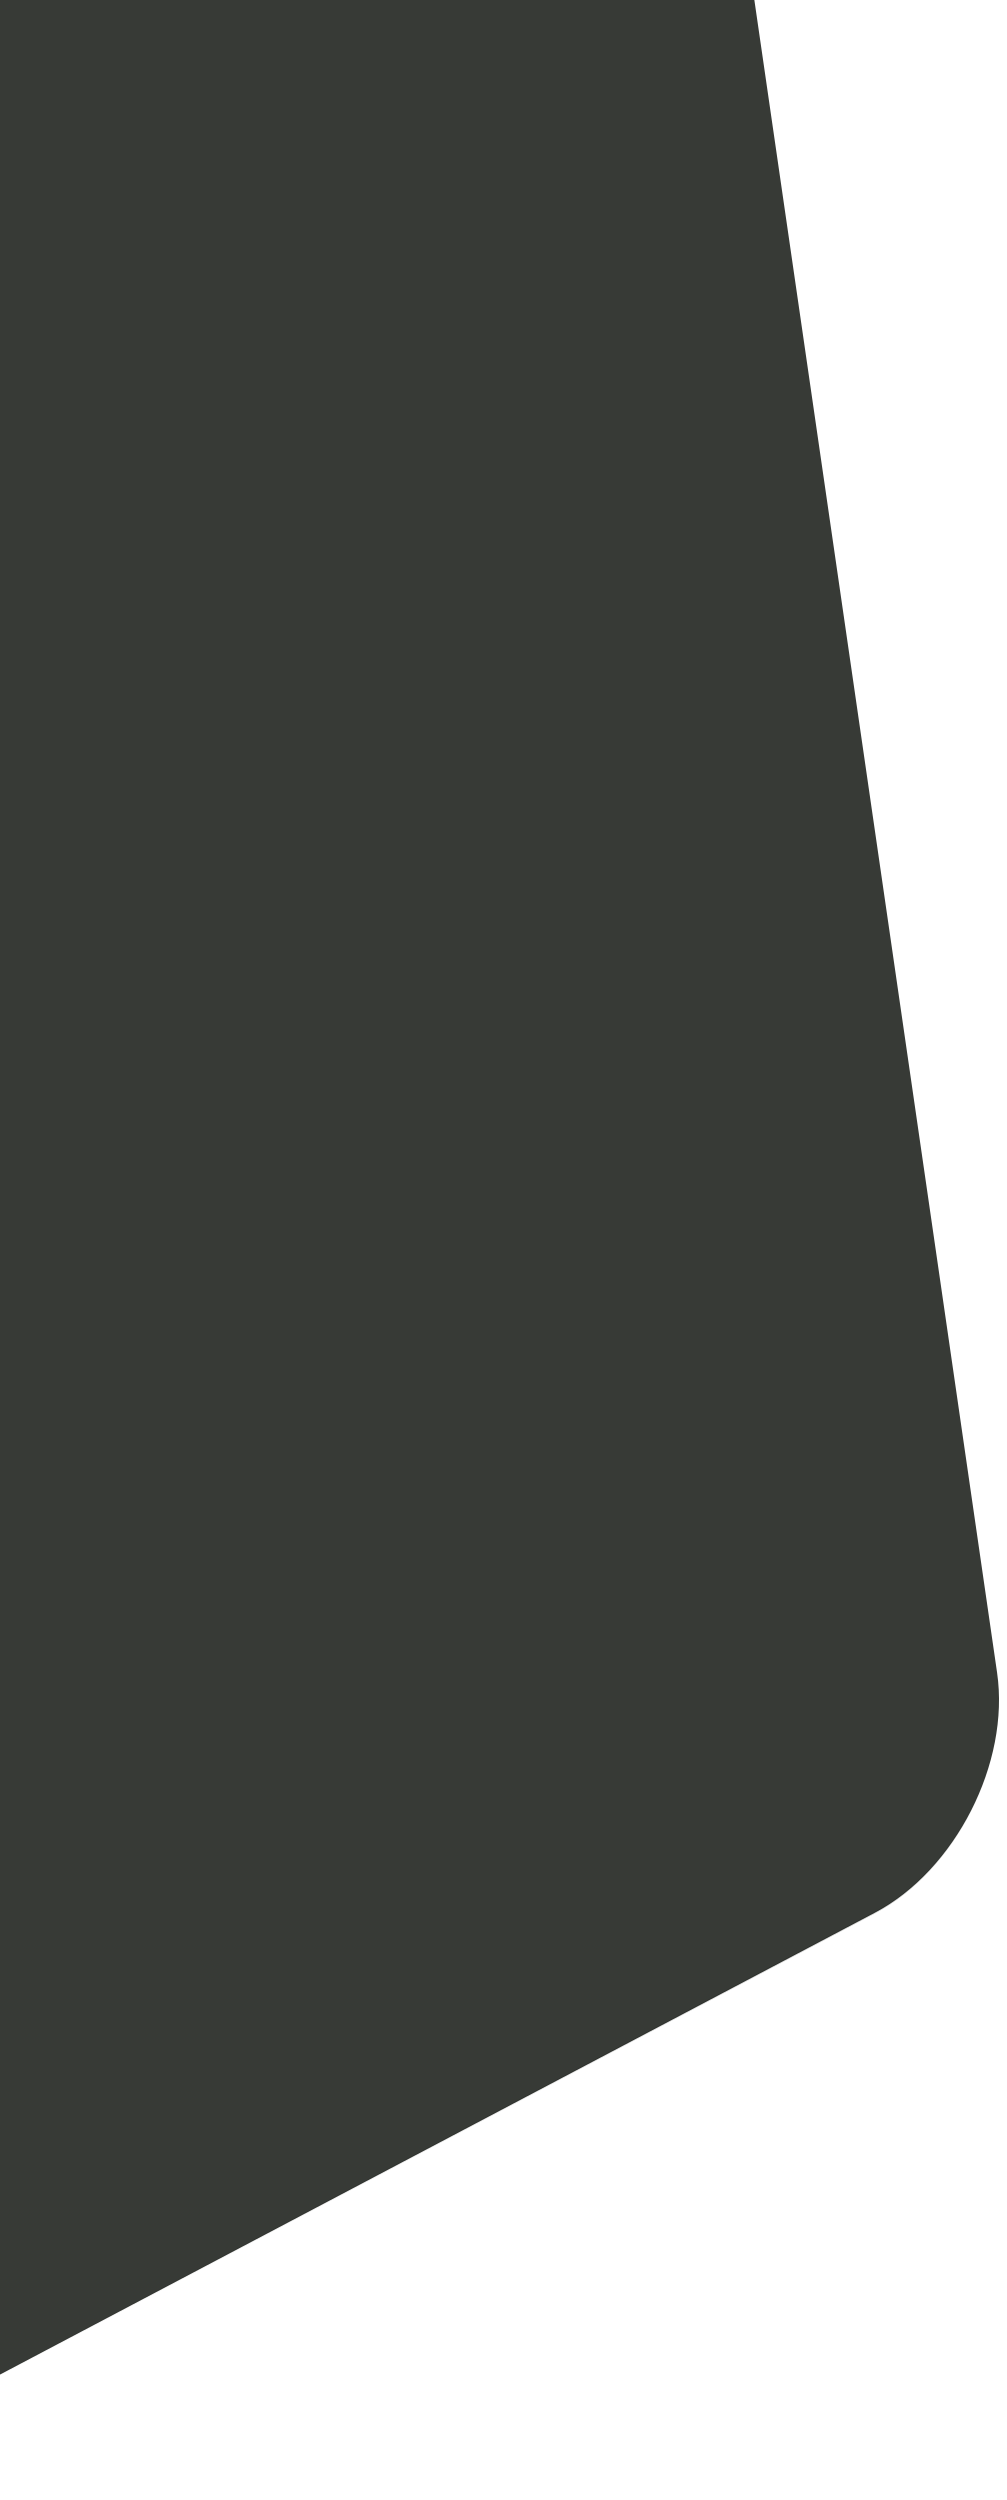
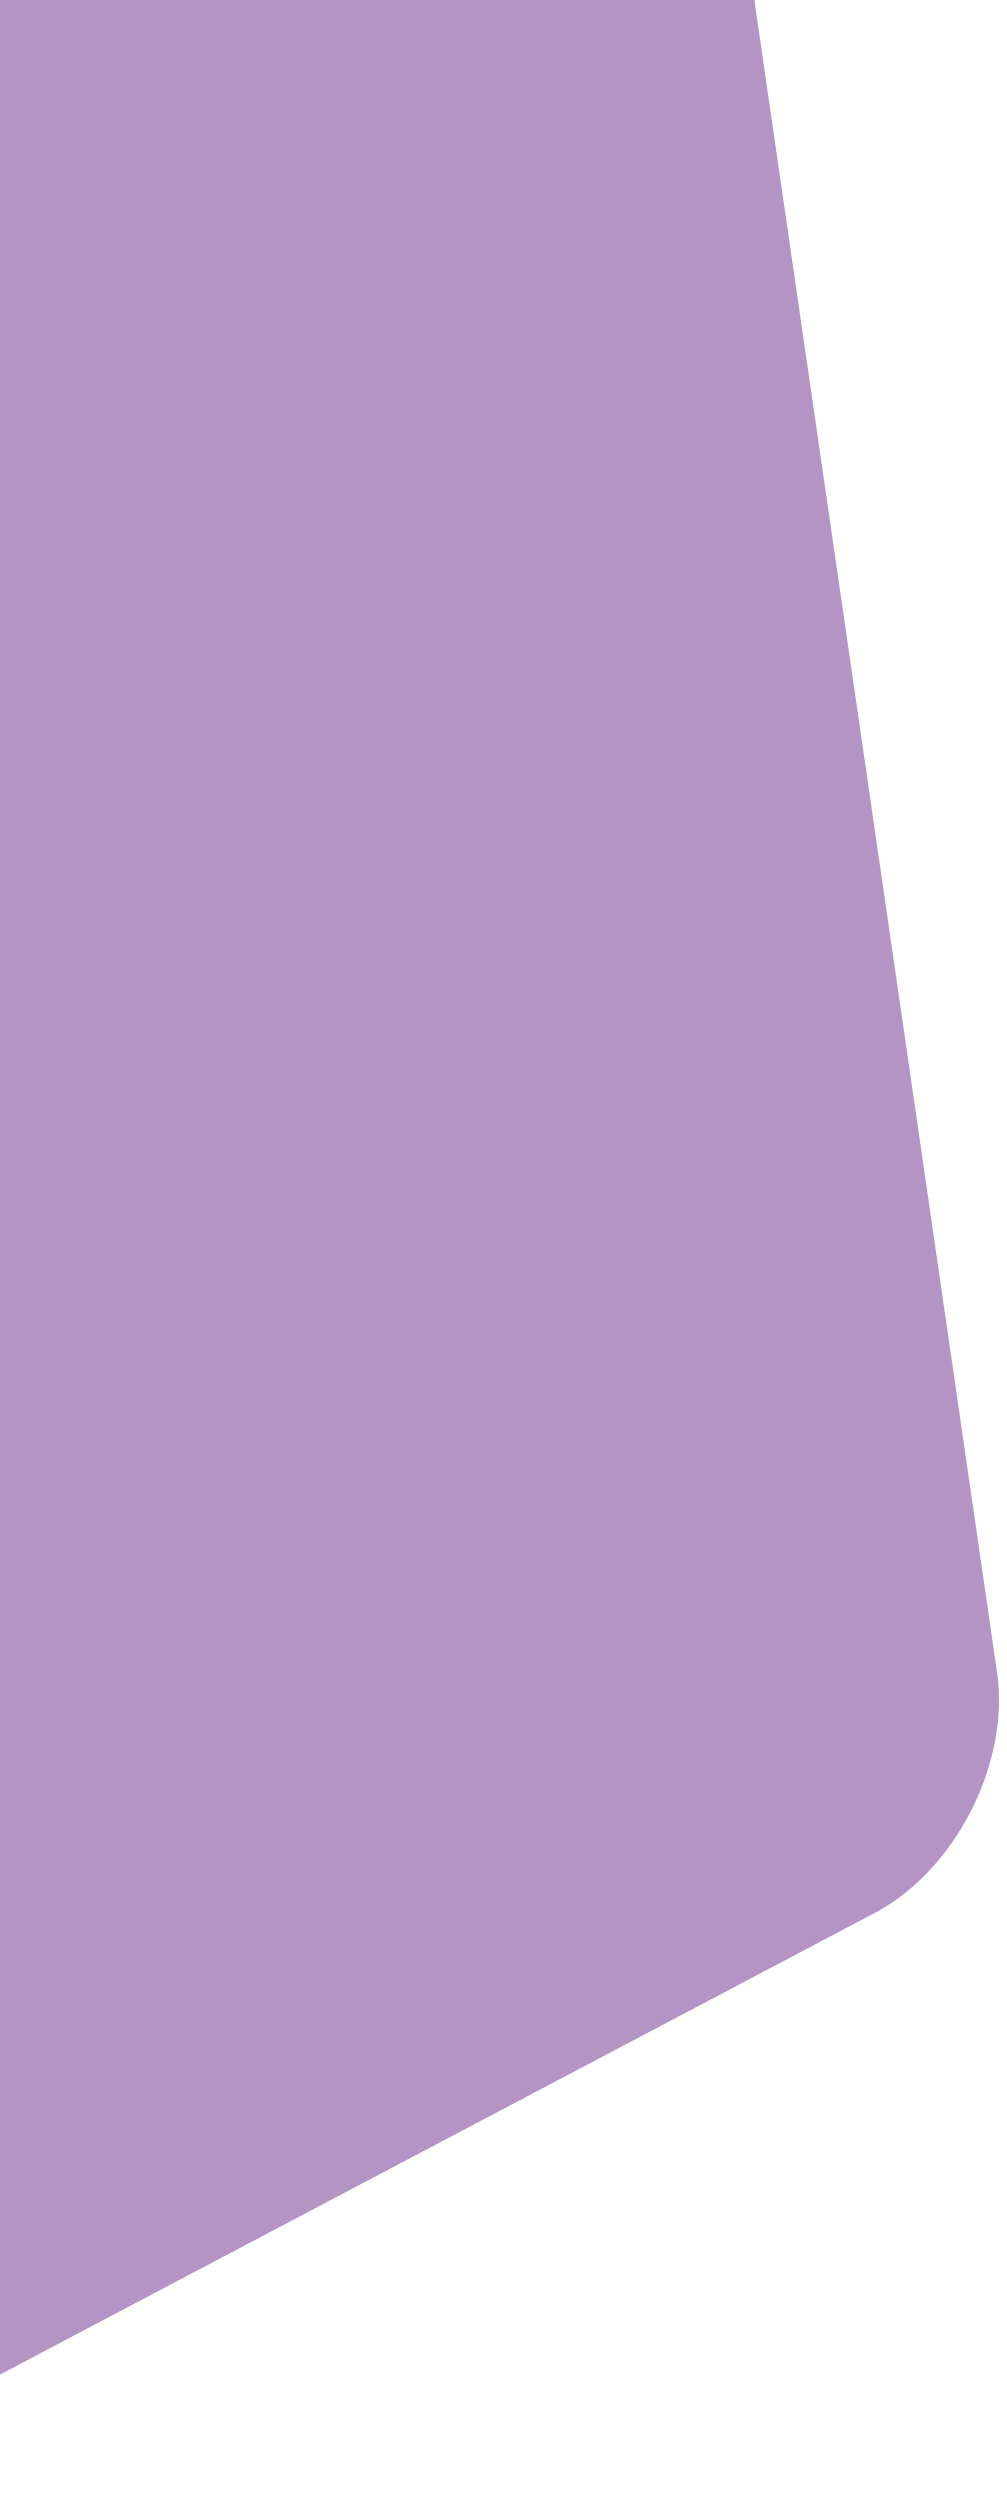
<svg xmlns="http://www.w3.org/2000/svg" width="122" height="303" viewBox="0 0 122 303" fill="none">
-   <rect width="275.642" height="186.736" rx="20" transform="matrix(0.143554 0.989642 -0.884334 0.466856 84.1484 -50.1836)" fill="#373A36" />
+   <rect width="275.642" height="186.736" rx="20" transform="matrix(0.143554 0.989642 -0.884334 0.466856 84.1484 -50.1836)" fill="#B394C5" />
</svg>
